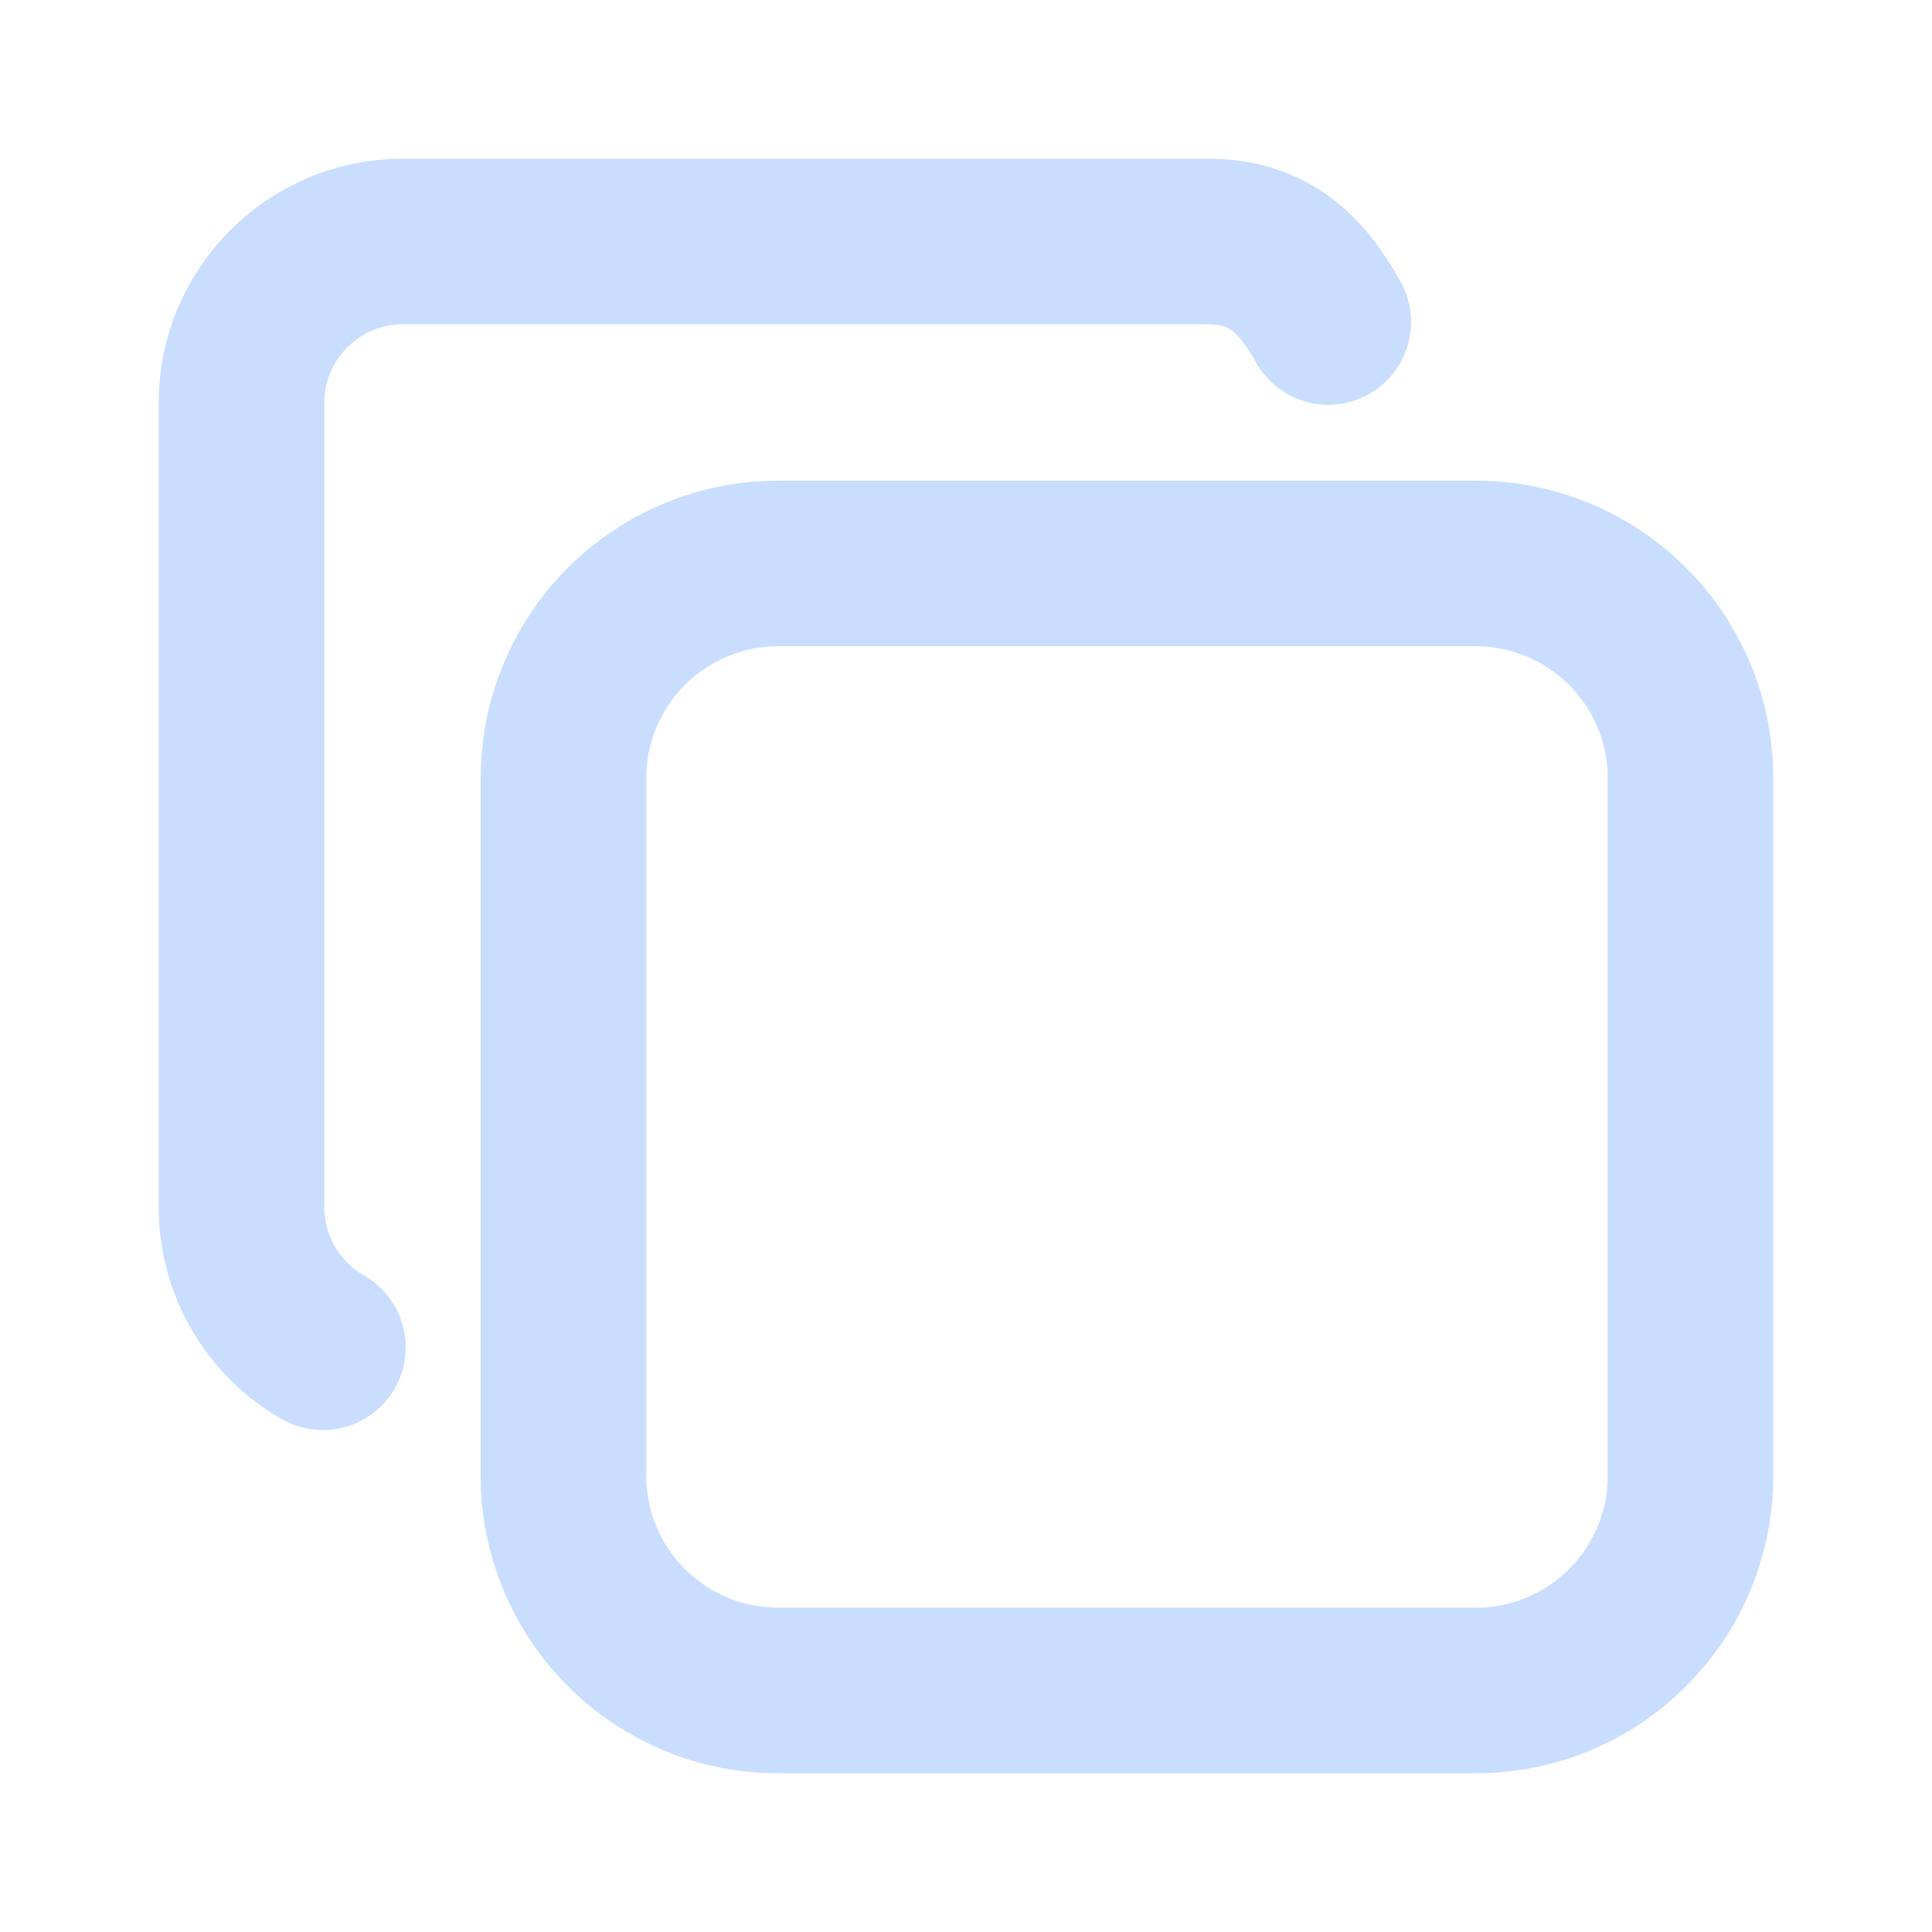
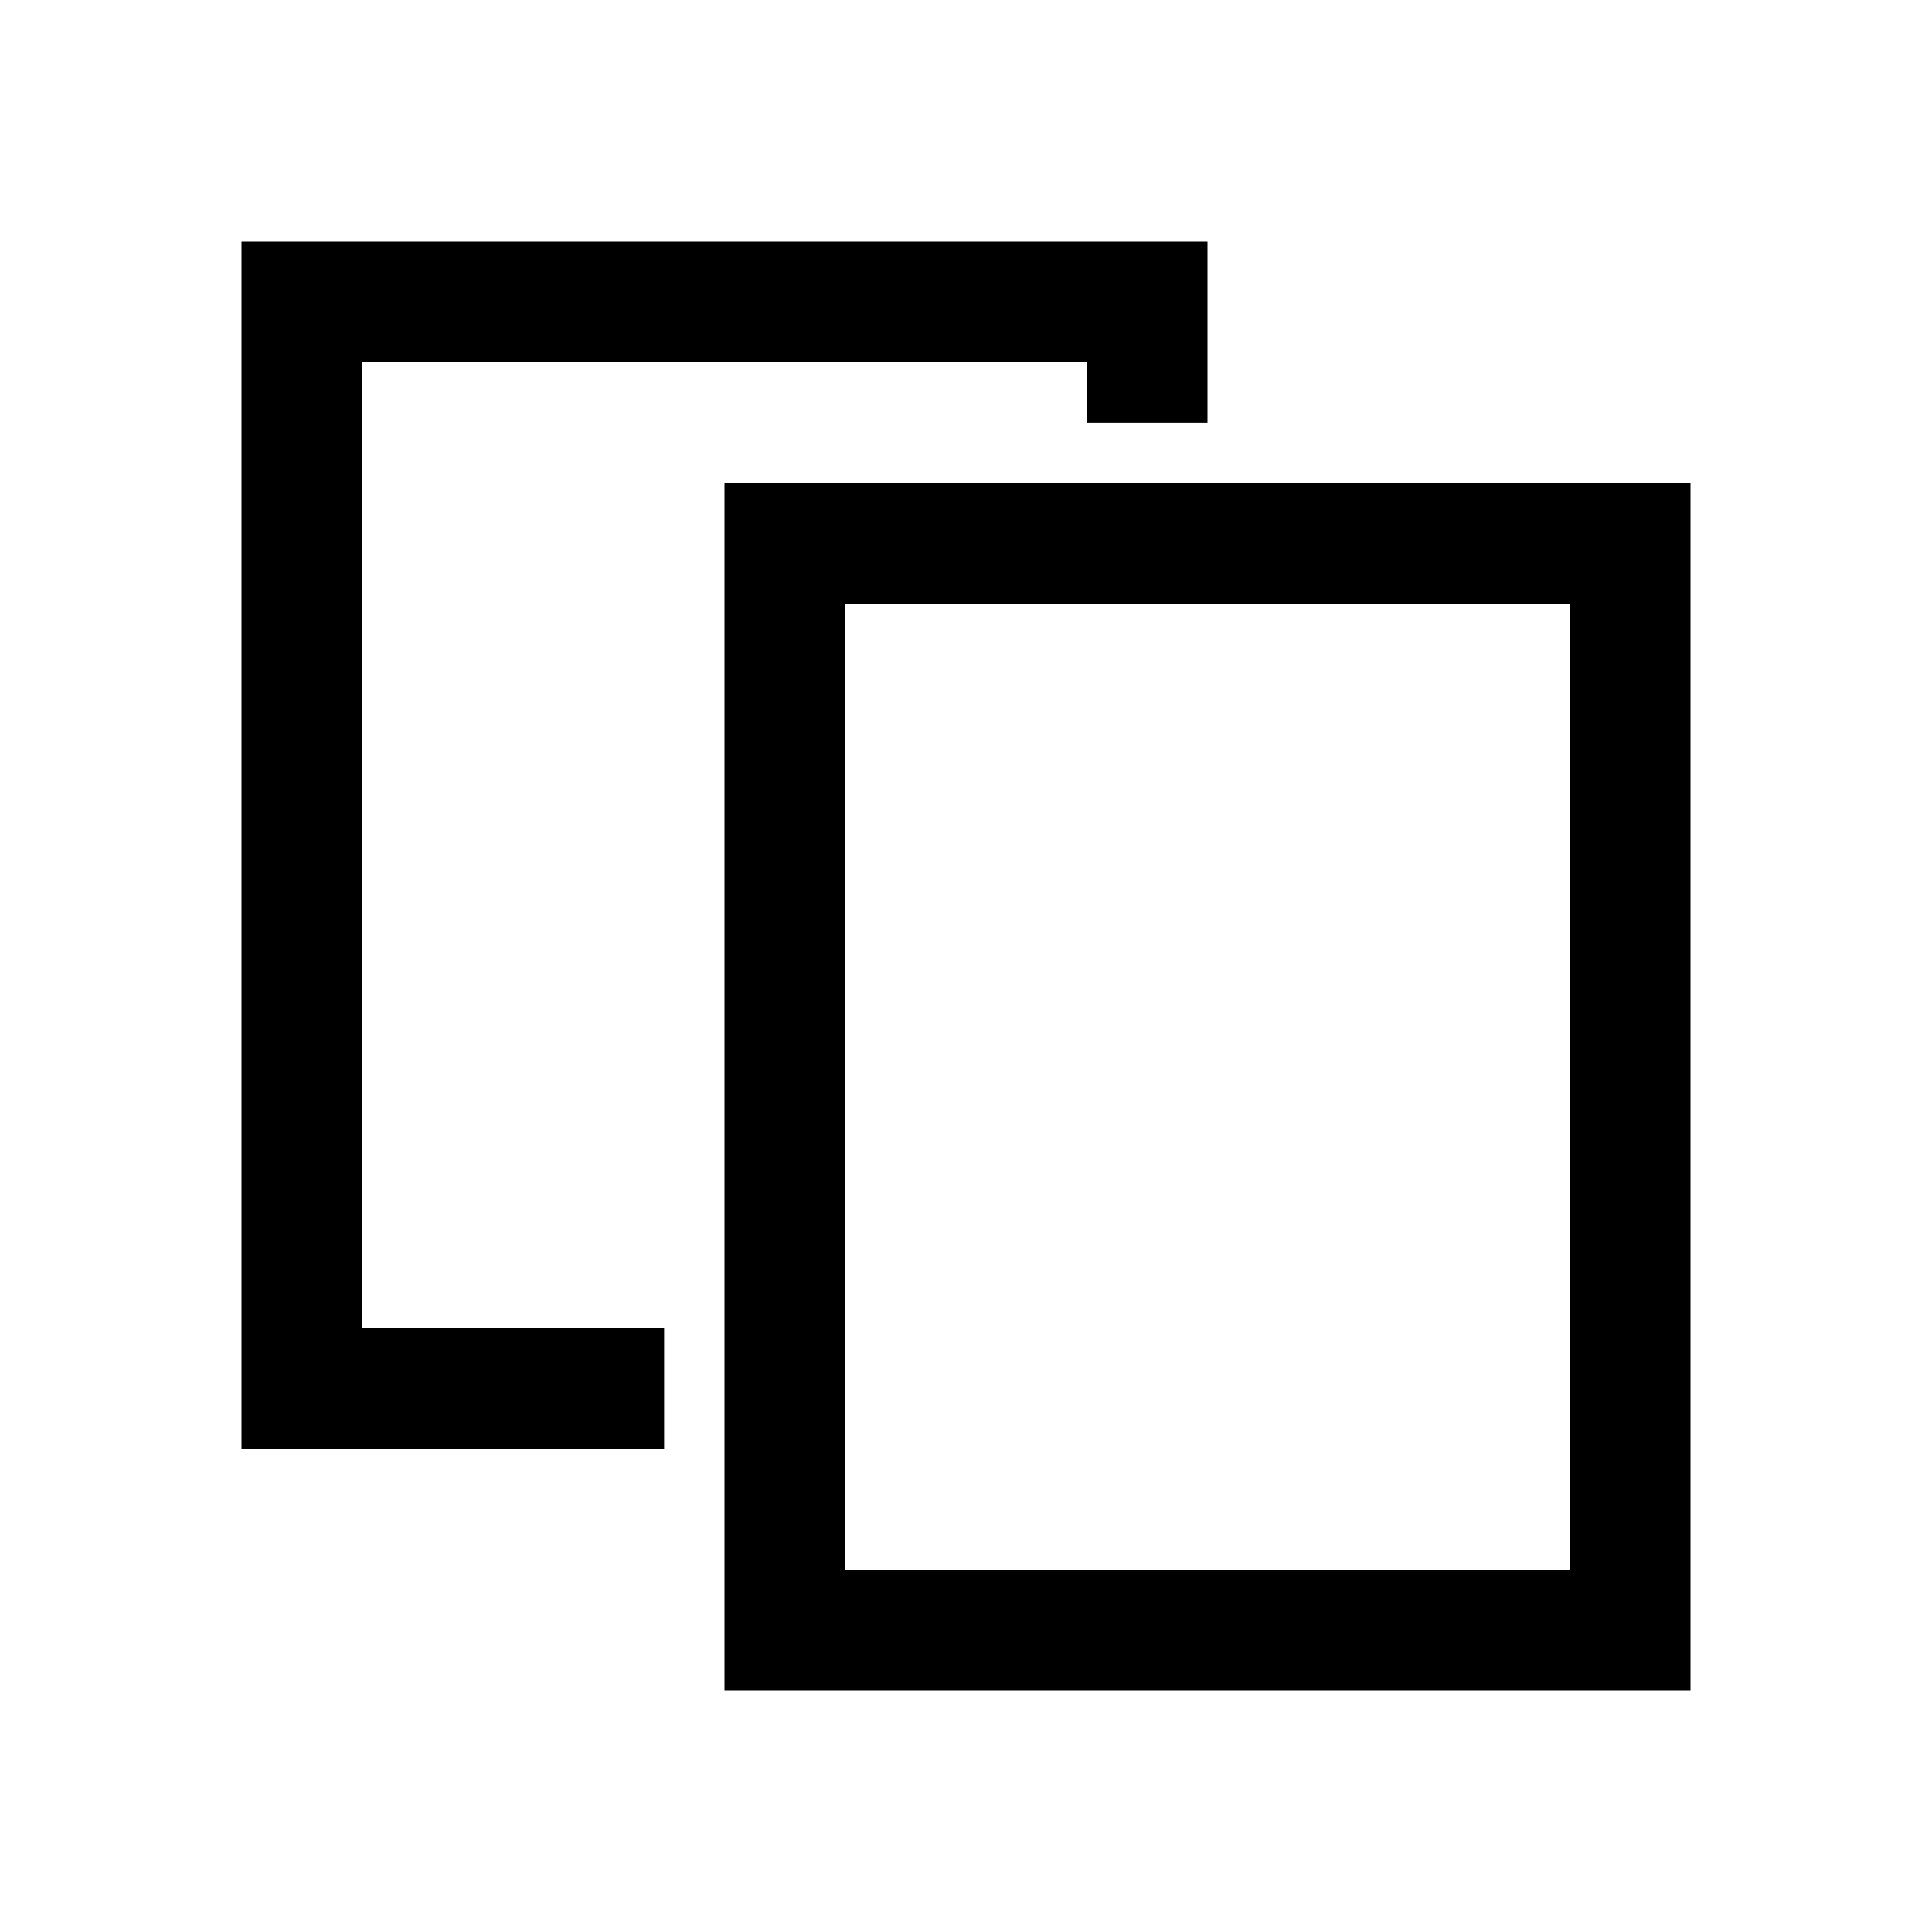
- <svg xmlns="http://www.w3.org/2000/svg" width="14" height="14" viewBox="0 0 14 14" fill="none">
-   <path d="M4.083 5.639C4.083 5.226 4.247 4.831 4.539 4.539C4.831 4.247 5.226 4.083 5.639 4.083H10.694C10.899 4.083 11.101 4.124 11.29 4.202C11.478 4.28 11.65 4.395 11.794 4.539C11.939 4.683 12.053 4.855 12.132 5.044C12.21 5.232 12.25 5.435 12.25 5.639V10.694C12.25 10.899 12.21 11.101 12.132 11.29C12.053 11.478 11.939 11.65 11.794 11.794C11.65 11.939 11.478 12.053 11.29 12.132C11.101 12.21 10.899 12.25 10.694 12.25H5.639C5.435 12.25 5.232 12.21 5.044 12.132C4.855 12.053 4.683 11.939 4.539 11.794C4.394 11.65 4.28 11.478 4.202 11.29C4.123 11.101 4.083 10.899 4.083 10.694V5.639Z" stroke="#C9DDFF" stroke-width="1.2" stroke-linecap="round" stroke-linejoin="round" />
-   <path d="M2.34 9.763C2.161 9.661 2.013 9.514 1.909 9.336C1.805 9.158 1.75 8.956 1.75 8.75V2.917C1.75 2.275 2.275 1.75 2.917 1.75H8.75C9.188 1.75 9.425 1.975 9.625 2.333" stroke="#C9DDFF" stroke-width="1.2" stroke-linecap="round" stroke-linejoin="round" />
+ <svg xmlns="http://www.w3.org/2000/svg" fill="#000000" width="800px" height="800px" viewBox="0 0 32 32">
+   <path d="M 4 4 L 4 24 L 11 24 L 11 22 L 6 22 L 6 6 L 18 6 L 18 7 L 20 7 L 20 4 Z M 12 8 L 12 28 L 28 28 L 28 8 Z M 14 10 L 26 10 L 26 26 L 14 26 Z" />
</svg>
